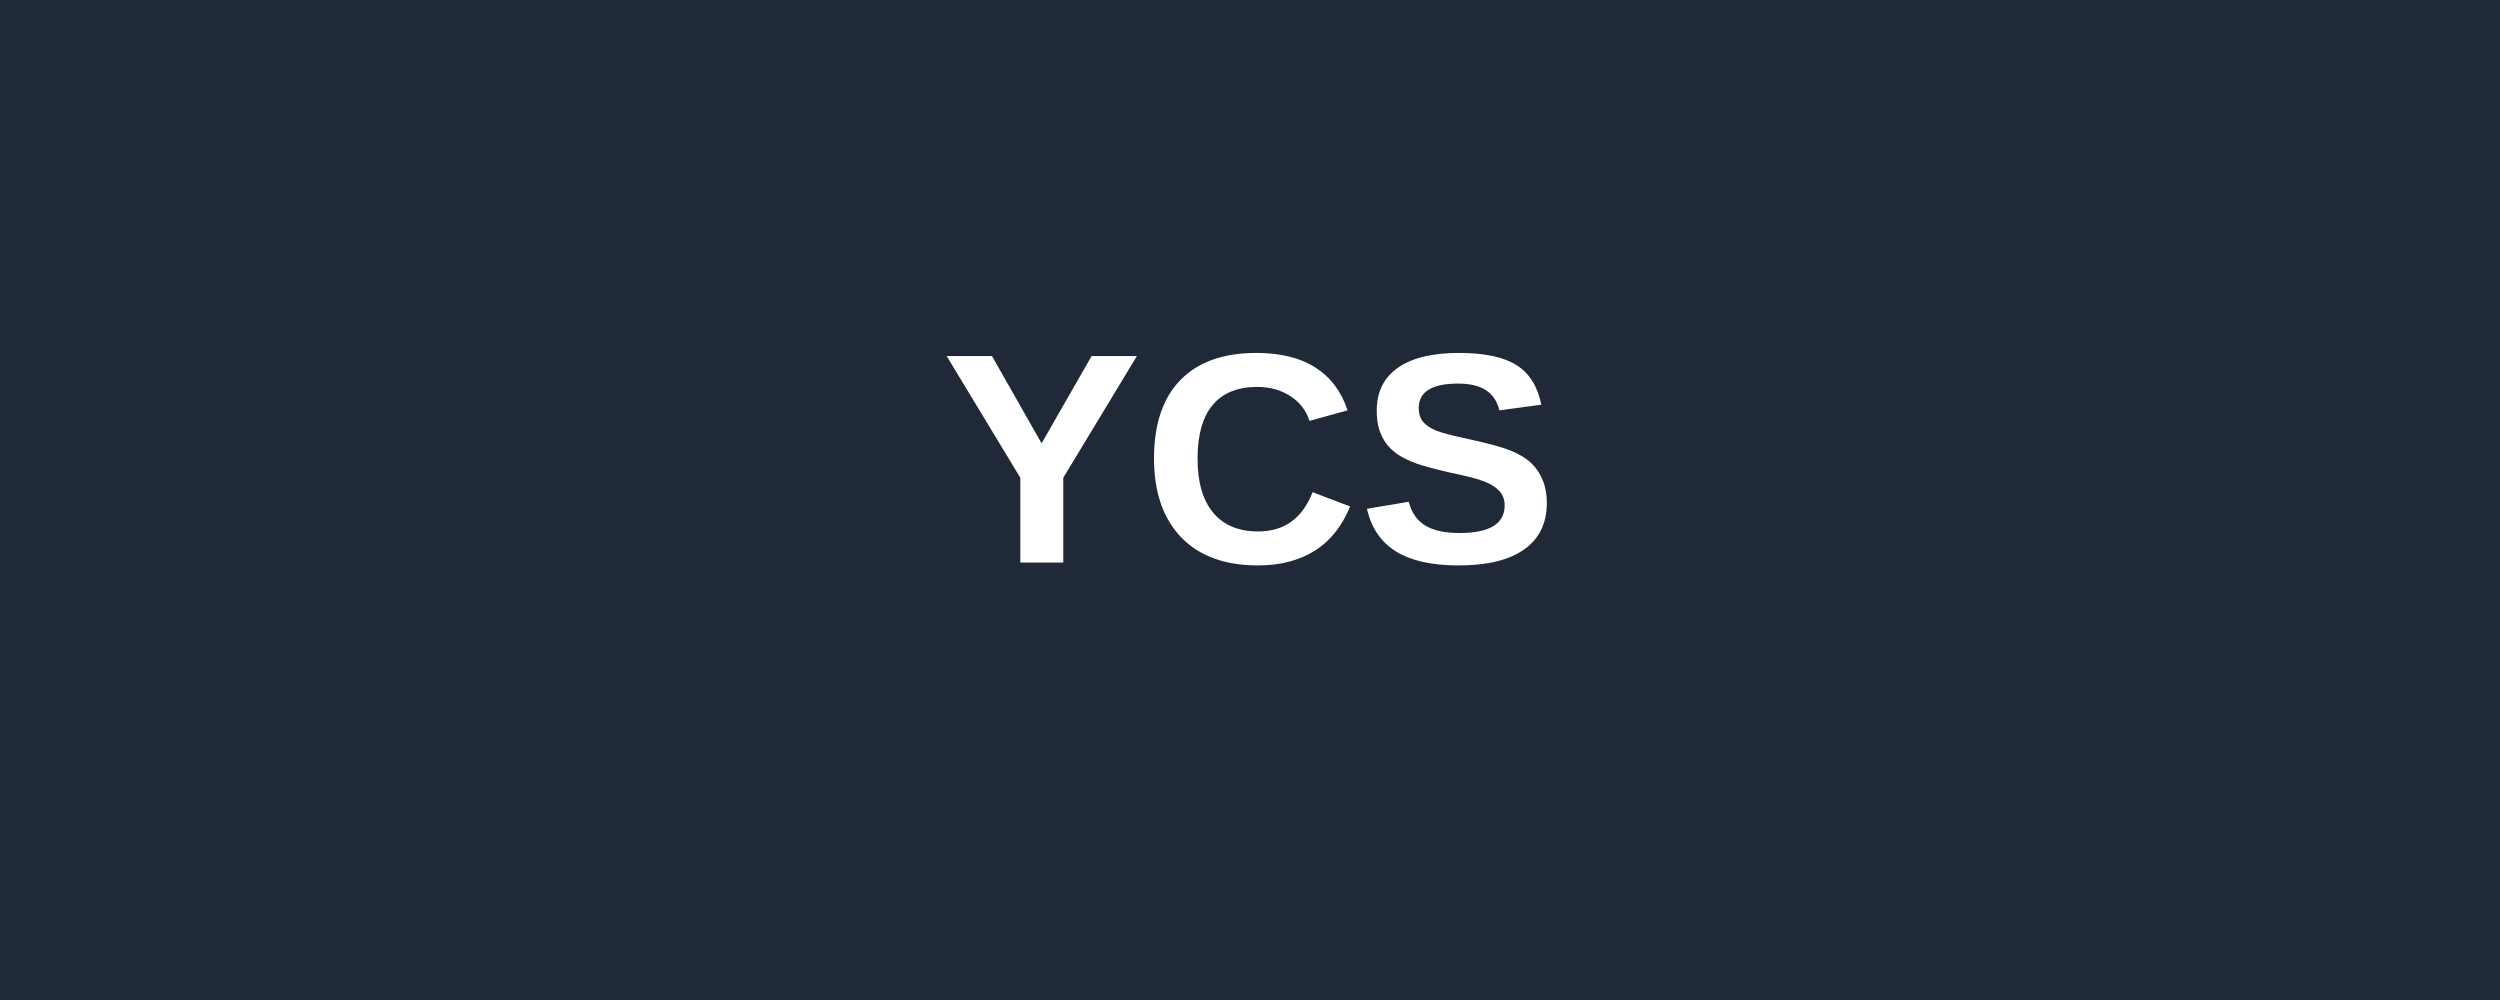
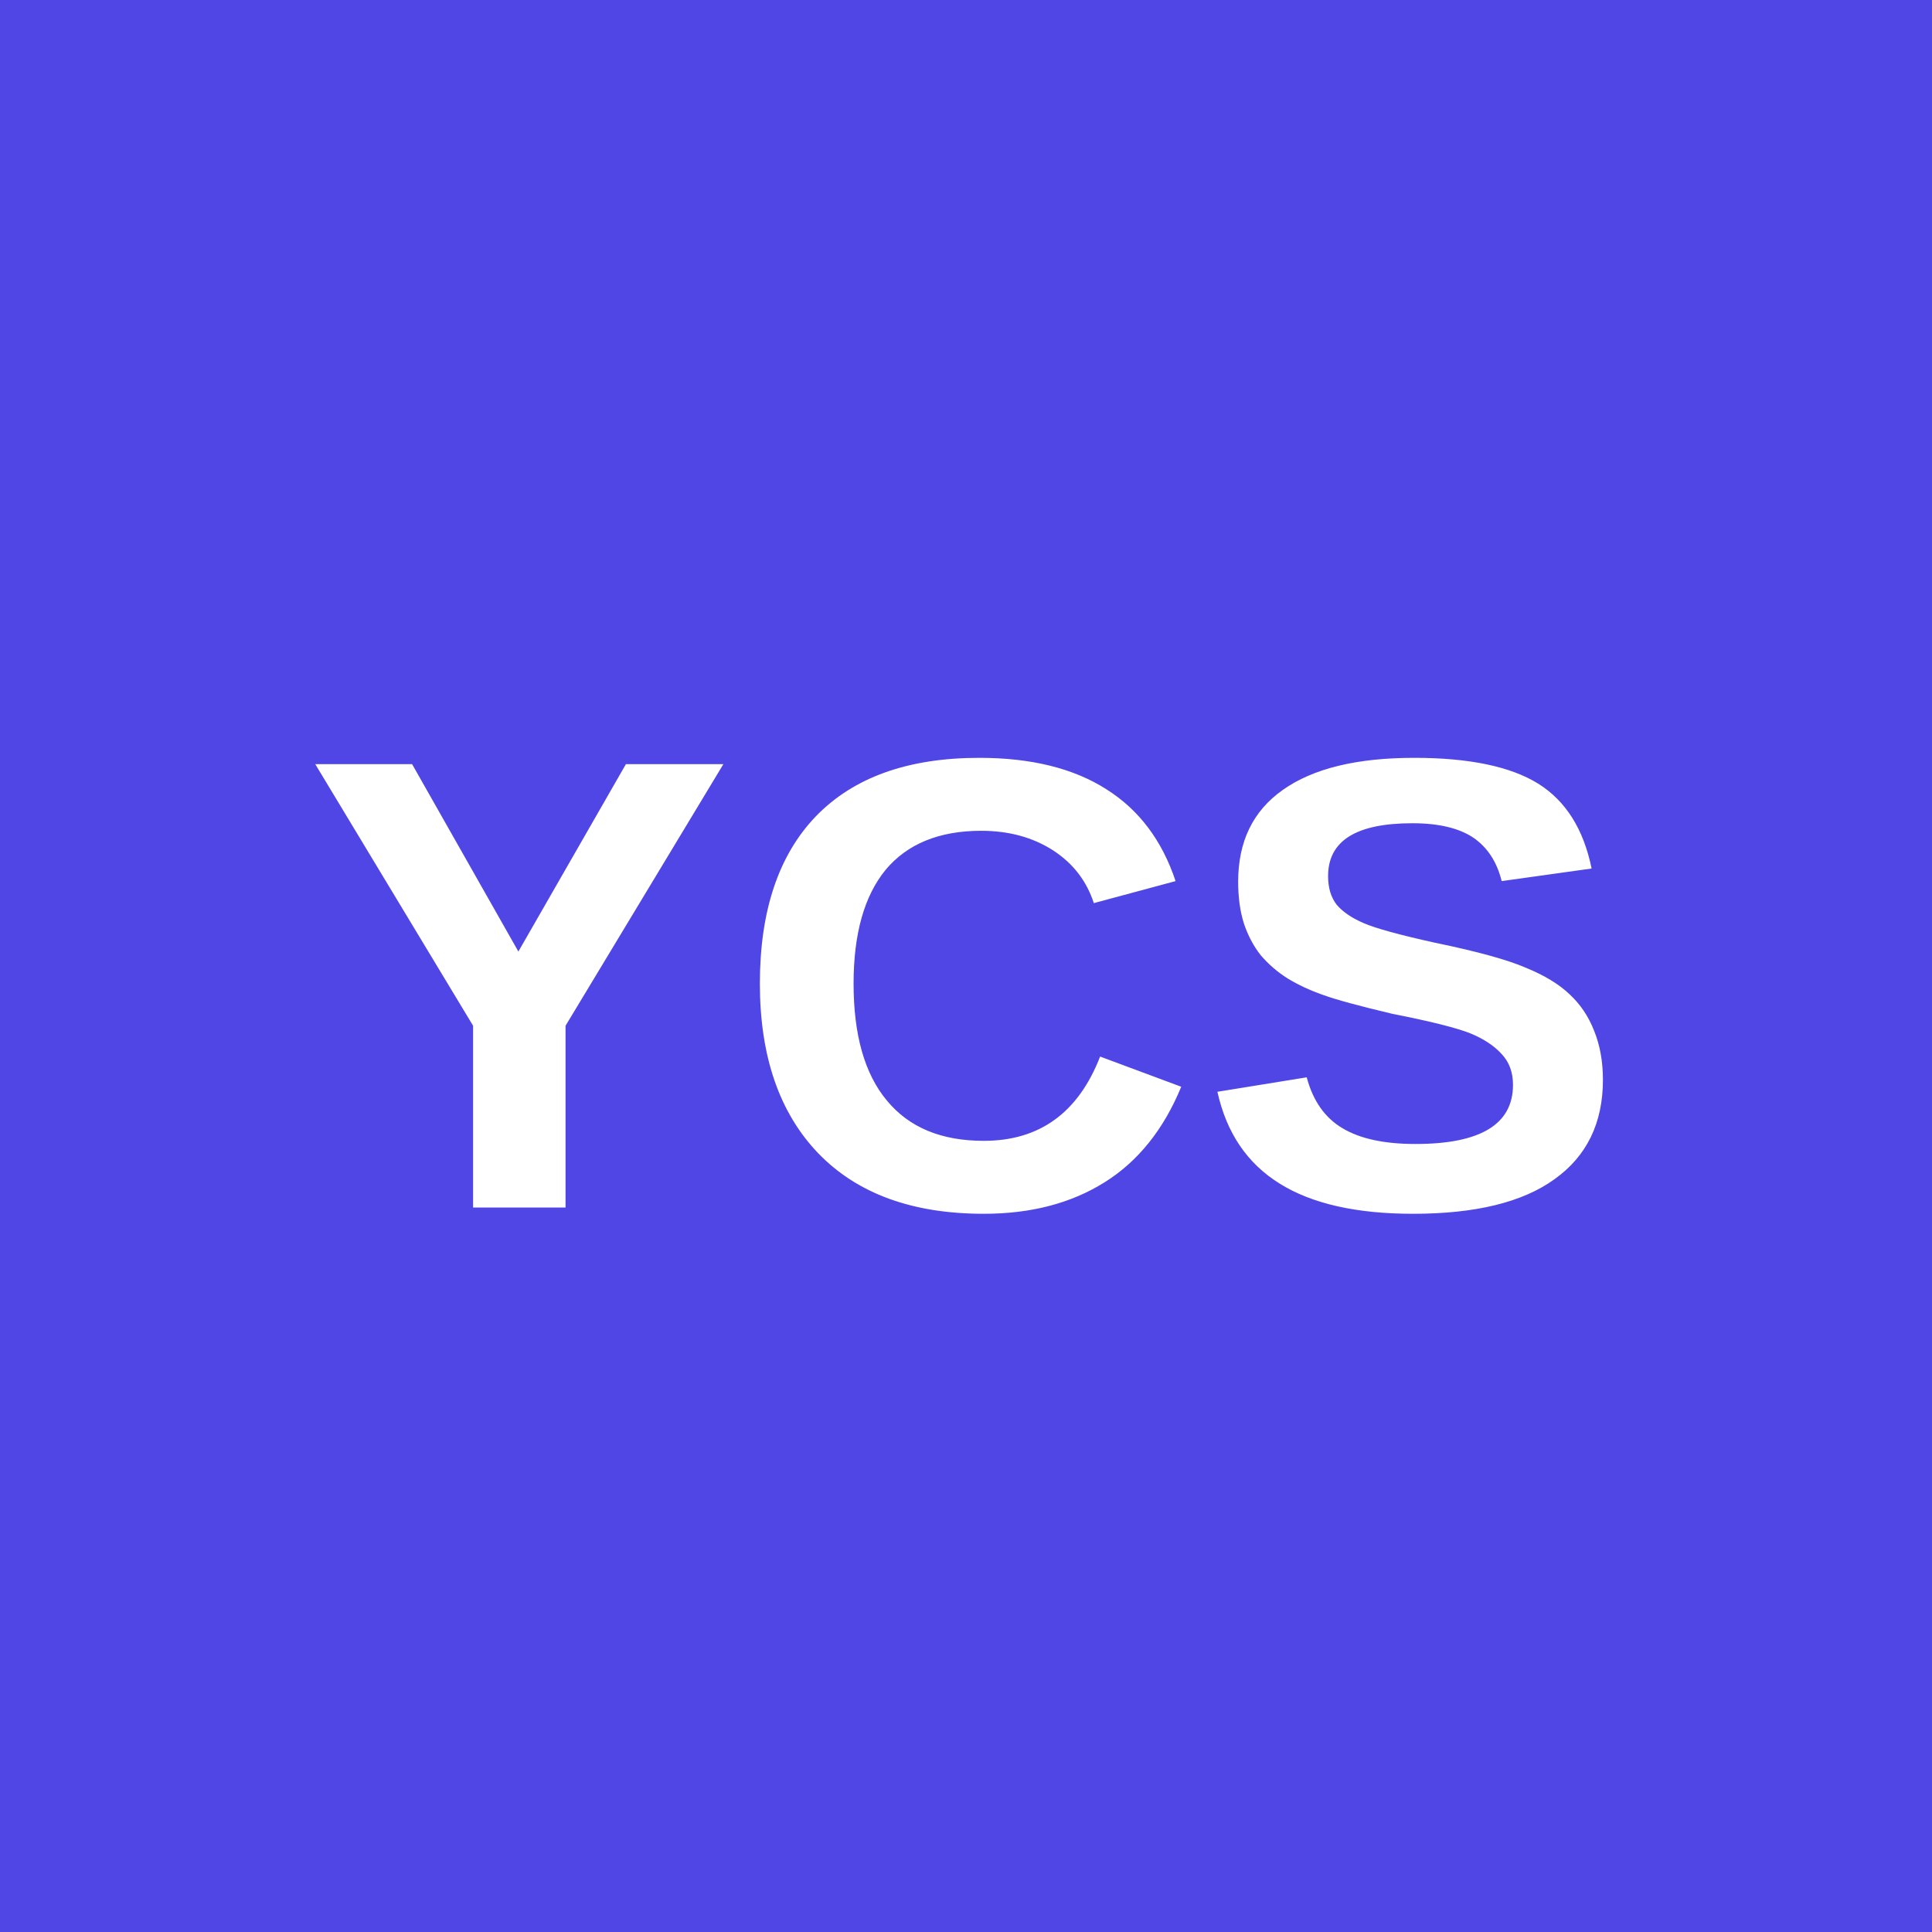
- <svg xmlns="http://www.w3.org/2000/svg" width="200" height="80" viewBox="0 0 200 80">
-   <rect width="200" height="80" fill="#1f2937" />
-   <text x="100" y="45" font-family="Arial, sans-serif" font-size="24" font-weight="bold" fill="white" text-anchor="middle">YCS</text>
+ <svg xmlns="http://www.w3.org/2000/svg" width="48" height="48">
+   <rect width="48" height="48" fill="#4F46E5" />
+   <text x="24" y="30" text-anchor="middle" fill="white" font-family="Arial" font-size="16" font-weight="bold">YCS</text>
</svg>
